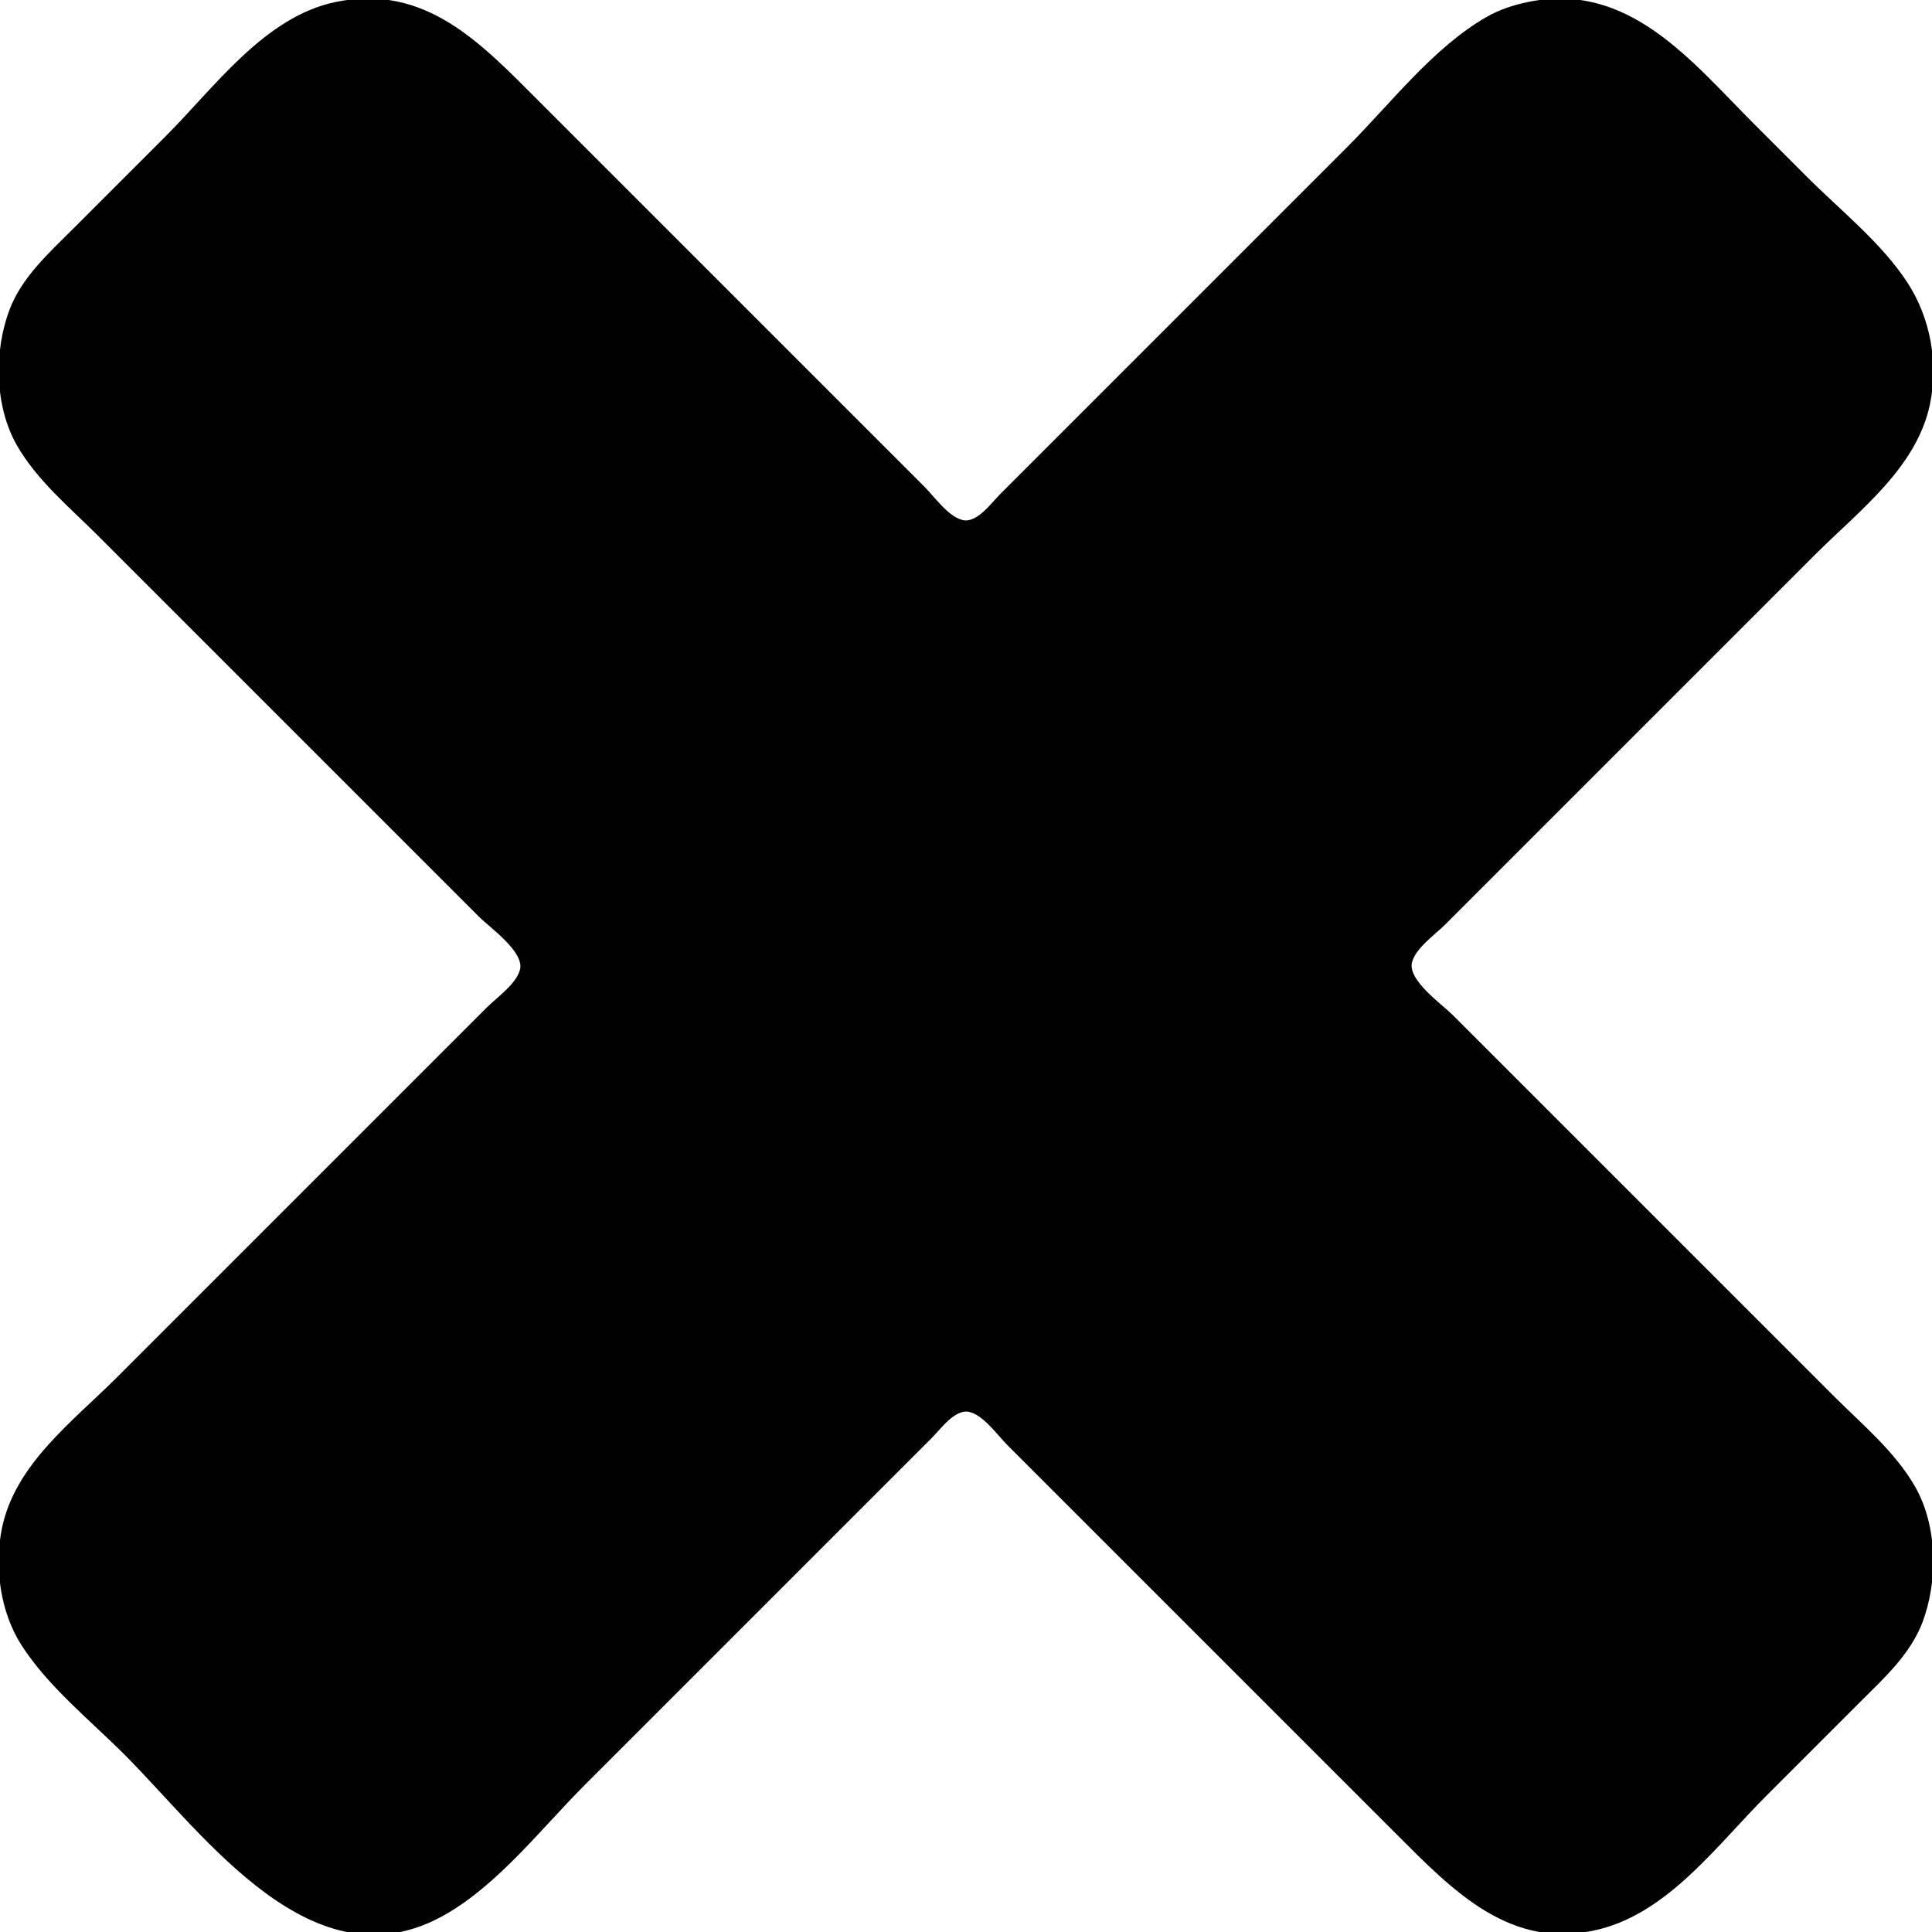
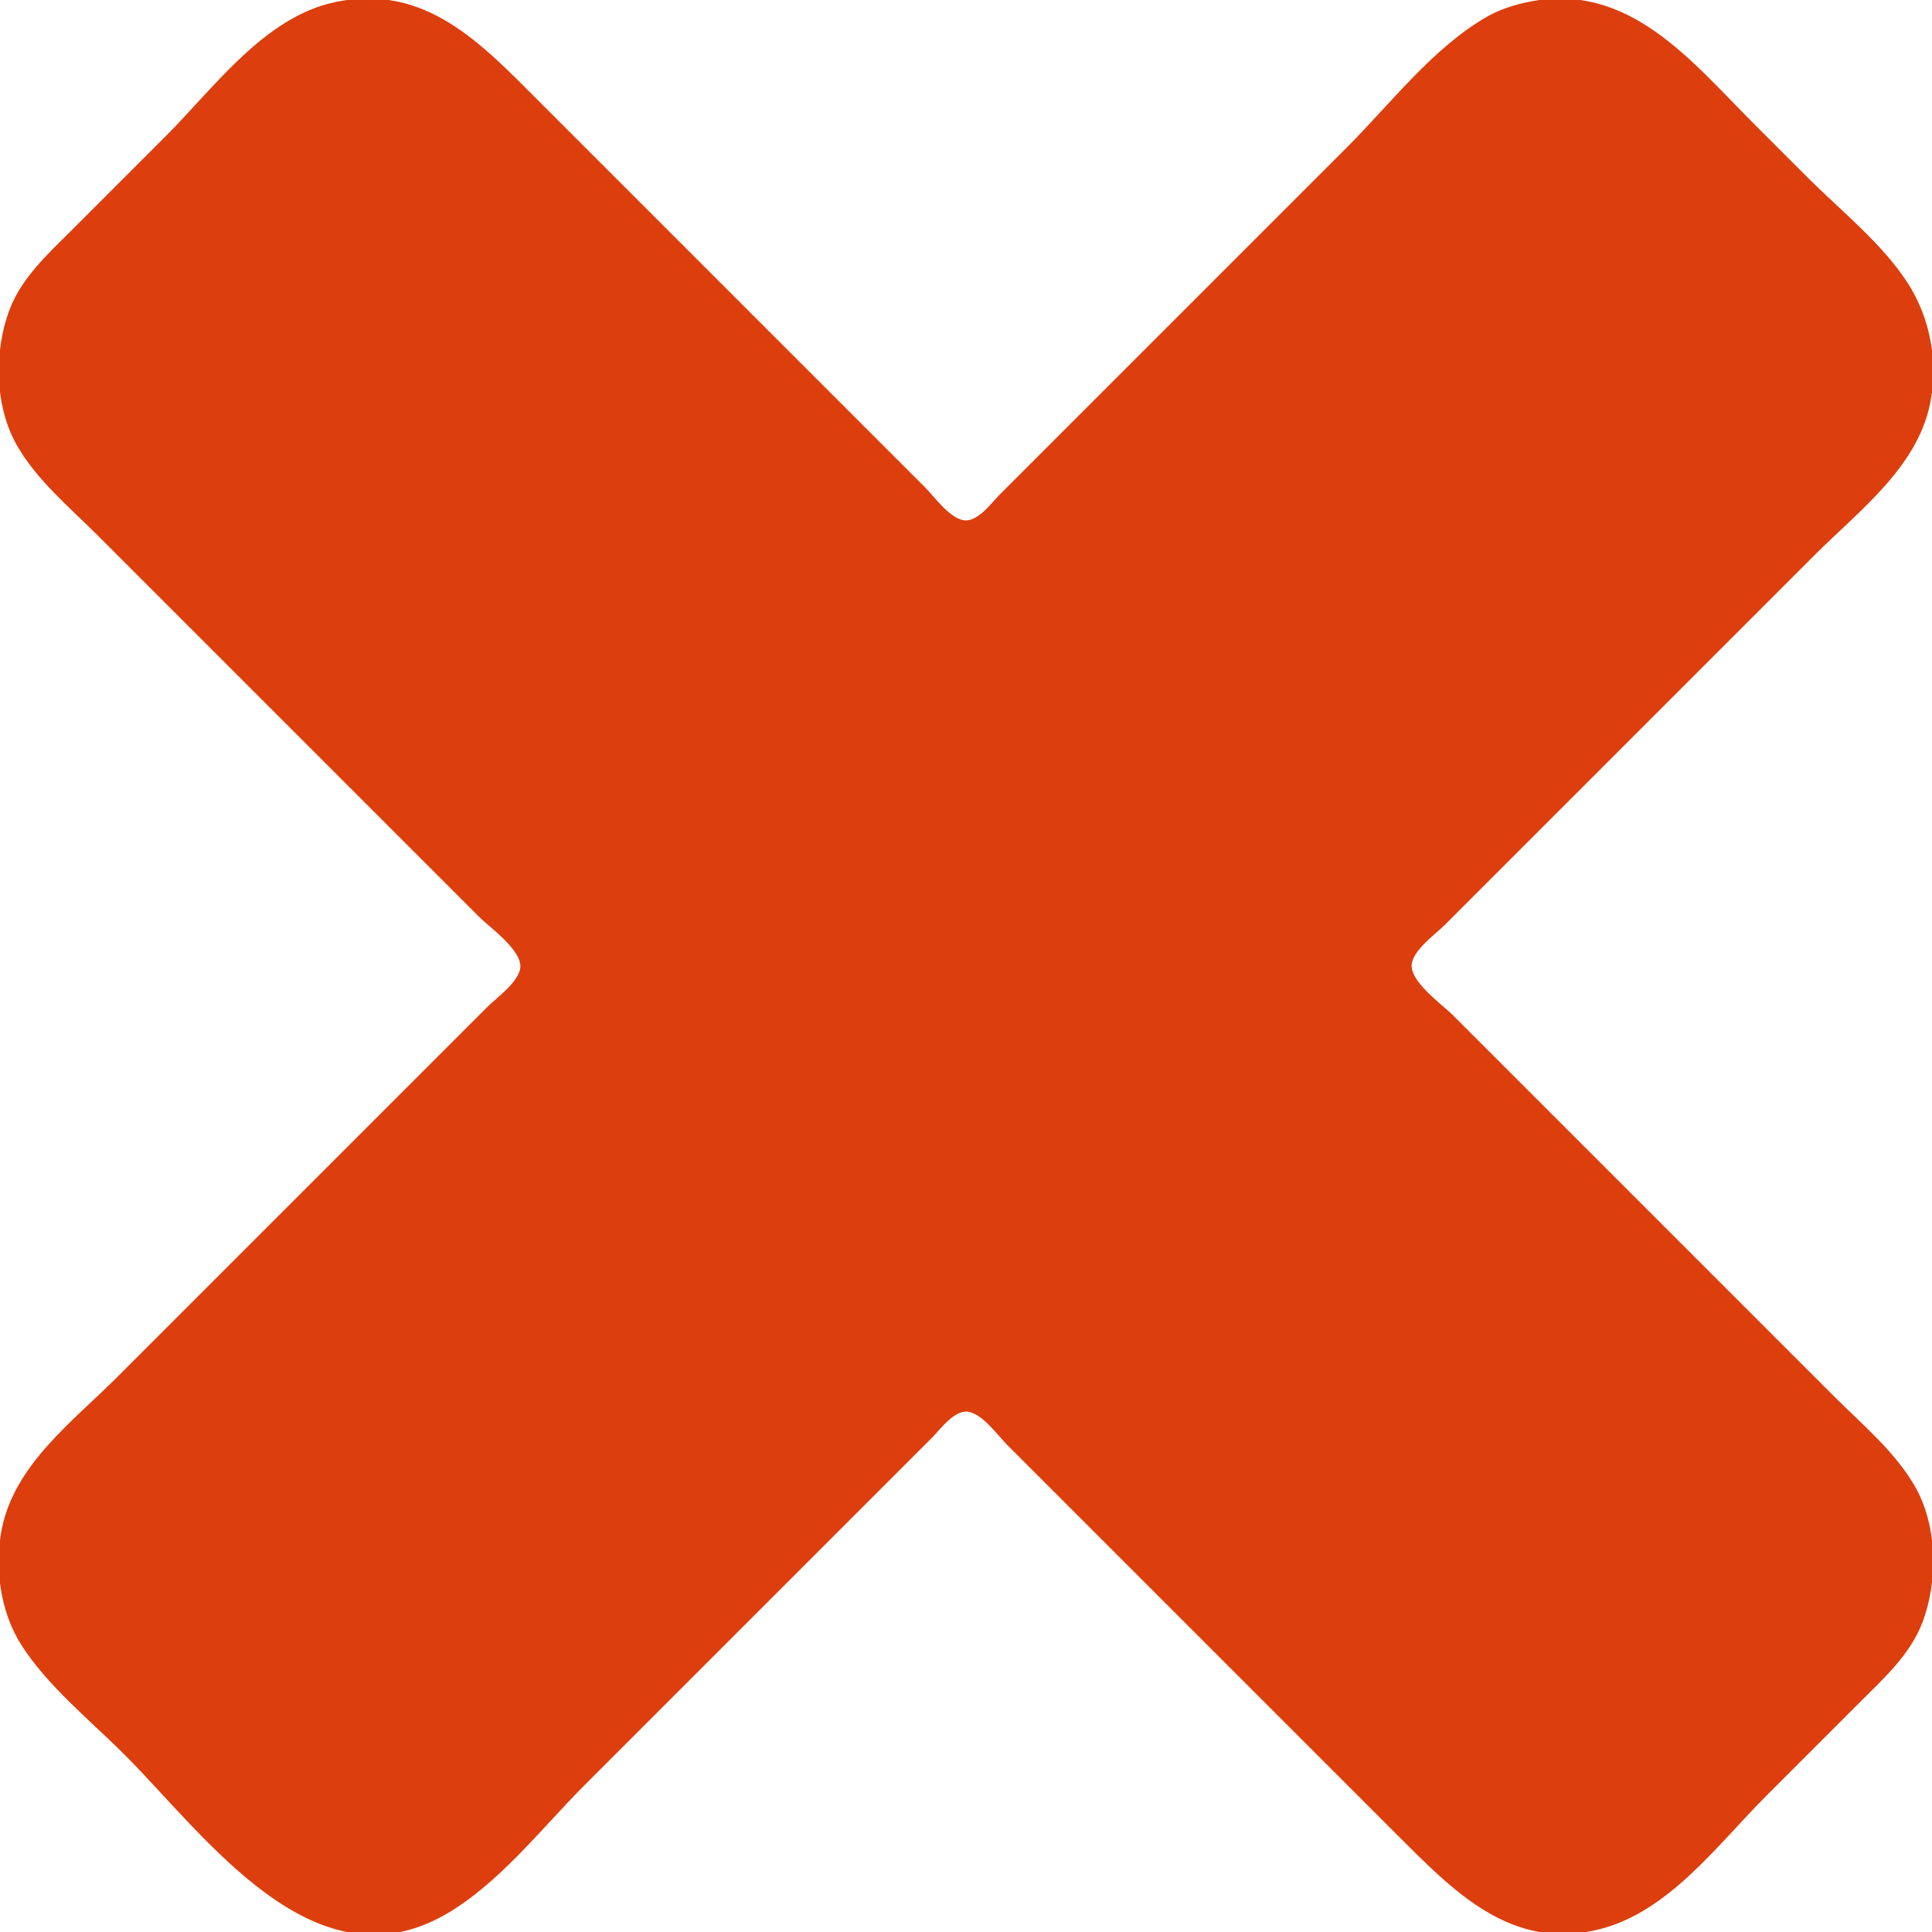
<svg xmlns="http://www.w3.org/2000/svg" width="512" height="512">
-   <path style="fill:#010101; stroke:none;" d="M89 0.515C70.169 4.375 56.904 23.096 44 36L19 61C12.743 67.257 5.79 73.524 2.556 82C-1.644 93.005 -1.457 107.637 4.468 118C9.792 127.313 18.495 134.495 26 142L91 207L127 243C129.908 245.908 139.035 252.272 137.793 257C136.798 260.79 131.661 264.339 129 267L106 290L31 365C19.348 376.652 3.998 388.008 0.515 405C-1.577 415.203 0.058 427.224 5.7 436C12.747 446.962 23.831 455.831 33 465C54.373 486.373 83.037 527.369 118 507.381C132.202 499.262 143.515 484.485 155 473L222 406L247 381C249.324 378.678 253.159 373.198 257 374.207C260.79 375.202 264.339 380.339 267 383L288 404L370 486C385.099 501.099 400.478 517.265 424 511.239C442.371 506.533 455.183 488.817 468 476L493 451C499.257 444.743 506.21 438.476 509.444 430C513.644 418.995 513.457 404.363 507.532 394C502.208 384.687 493.505 377.505 486 370L421 305L385 269C382.092 266.092 372.965 259.728 374.207 255C375.202 251.21 380.339 247.661 383 245L406 222L481 147C492.608 135.392 508.009 123.951 511.485 107C513.724 96.084 511.57 84.287 505.56 75C498.736 64.453 487.846 55.846 479 47L465 33C448.141 16.14 431.7 -4.959 405 0.515C401.208 1.292 397.364 2.545 394 4.468C379.829 12.569 368.454 27.546 357 39L290 106L265 131C262.676 133.322 258.841 138.802 255 137.793C251.21 136.798 247.661 131.661 245 129L224 108L143 27C127.589 11.589 112.917 -4.388 89 0.515z" />
+   <path style="fill:#dd3e0e; stroke:none;" d="M89 0.515C70.169 4.375 56.904 23.096 44 36L19 61C12.743 67.257 5.79 73.524 2.556 82C-1.644 93.005 -1.457 107.637 4.468 118C9.792 127.313 18.495 134.495 26 142L91 207L127 243C129.908 245.908 139.035 252.272 137.793 257C136.798 260.79 131.661 264.339 129 267L106 290L31 365C19.348 376.652 3.998 388.008 0.515 405C-1.577 415.203 0.058 427.224 5.7 436C12.747 446.962 23.831 455.831 33 465C54.373 486.373 83.037 527.369 118 507.381C132.202 499.262 143.515 484.485 155 473L222 406L247 381C249.324 378.678 253.159 373.198 257 374.207C260.79 375.202 264.339 380.339 267 383L288 404L370 486C385.099 501.099 400.478 517.265 424 511.239C442.371 506.533 455.183 488.817 468 476L493 451C499.257 444.743 506.21 438.476 509.444 430C513.644 418.995 513.457 404.363 507.532 394C502.208 384.687 493.505 377.505 486 370L421 305L385 269C382.092 266.092 372.965 259.728 374.207 255C375.202 251.21 380.339 247.661 383 245L406 222L481 147C492.608 135.392 508.009 123.951 511.485 107C513.724 96.084 511.57 84.287 505.56 75C498.736 64.453 487.846 55.846 479 47L465 33C448.141 16.14 431.7 -4.959 405 0.515C401.208 1.292 397.364 2.545 394 4.468C379.829 12.569 368.454 27.546 357 39L290 106L265 131C262.676 133.322 258.841 138.802 255 137.793C251.21 136.798 247.661 131.661 245 129L224 108L143 27C127.589 11.589 112.917 -4.388 89 0.515z" />
</svg>
